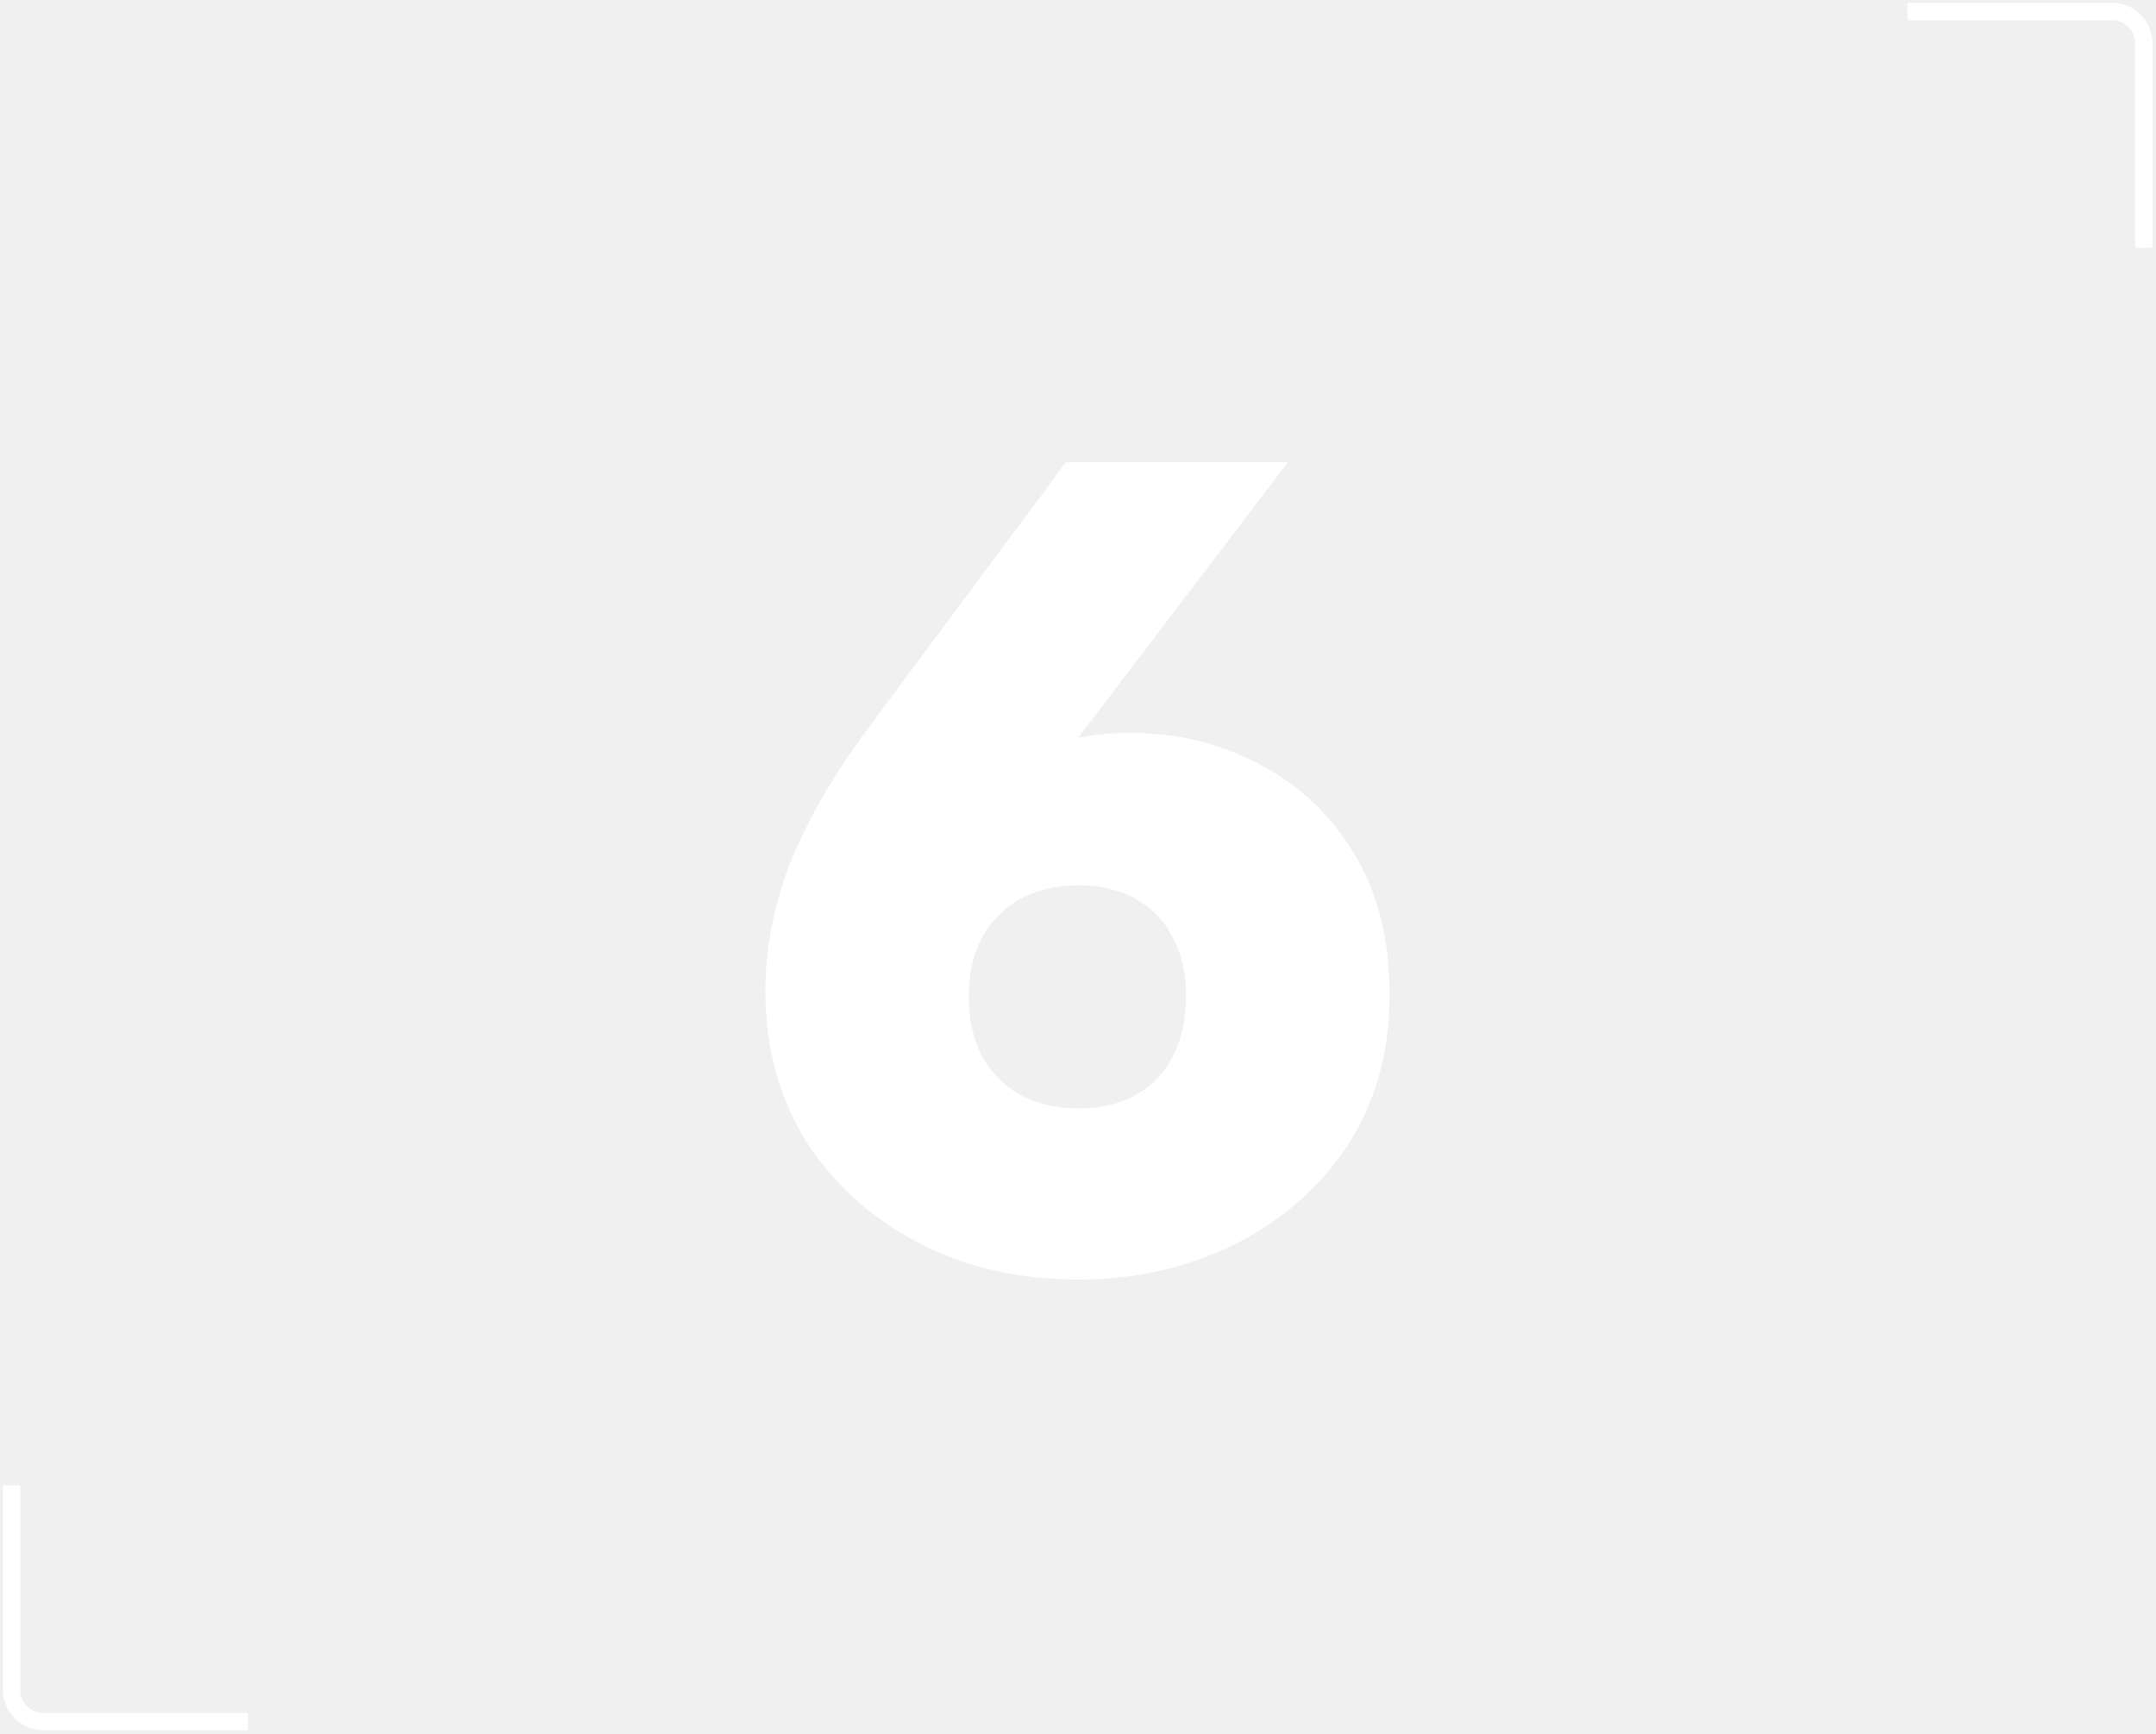
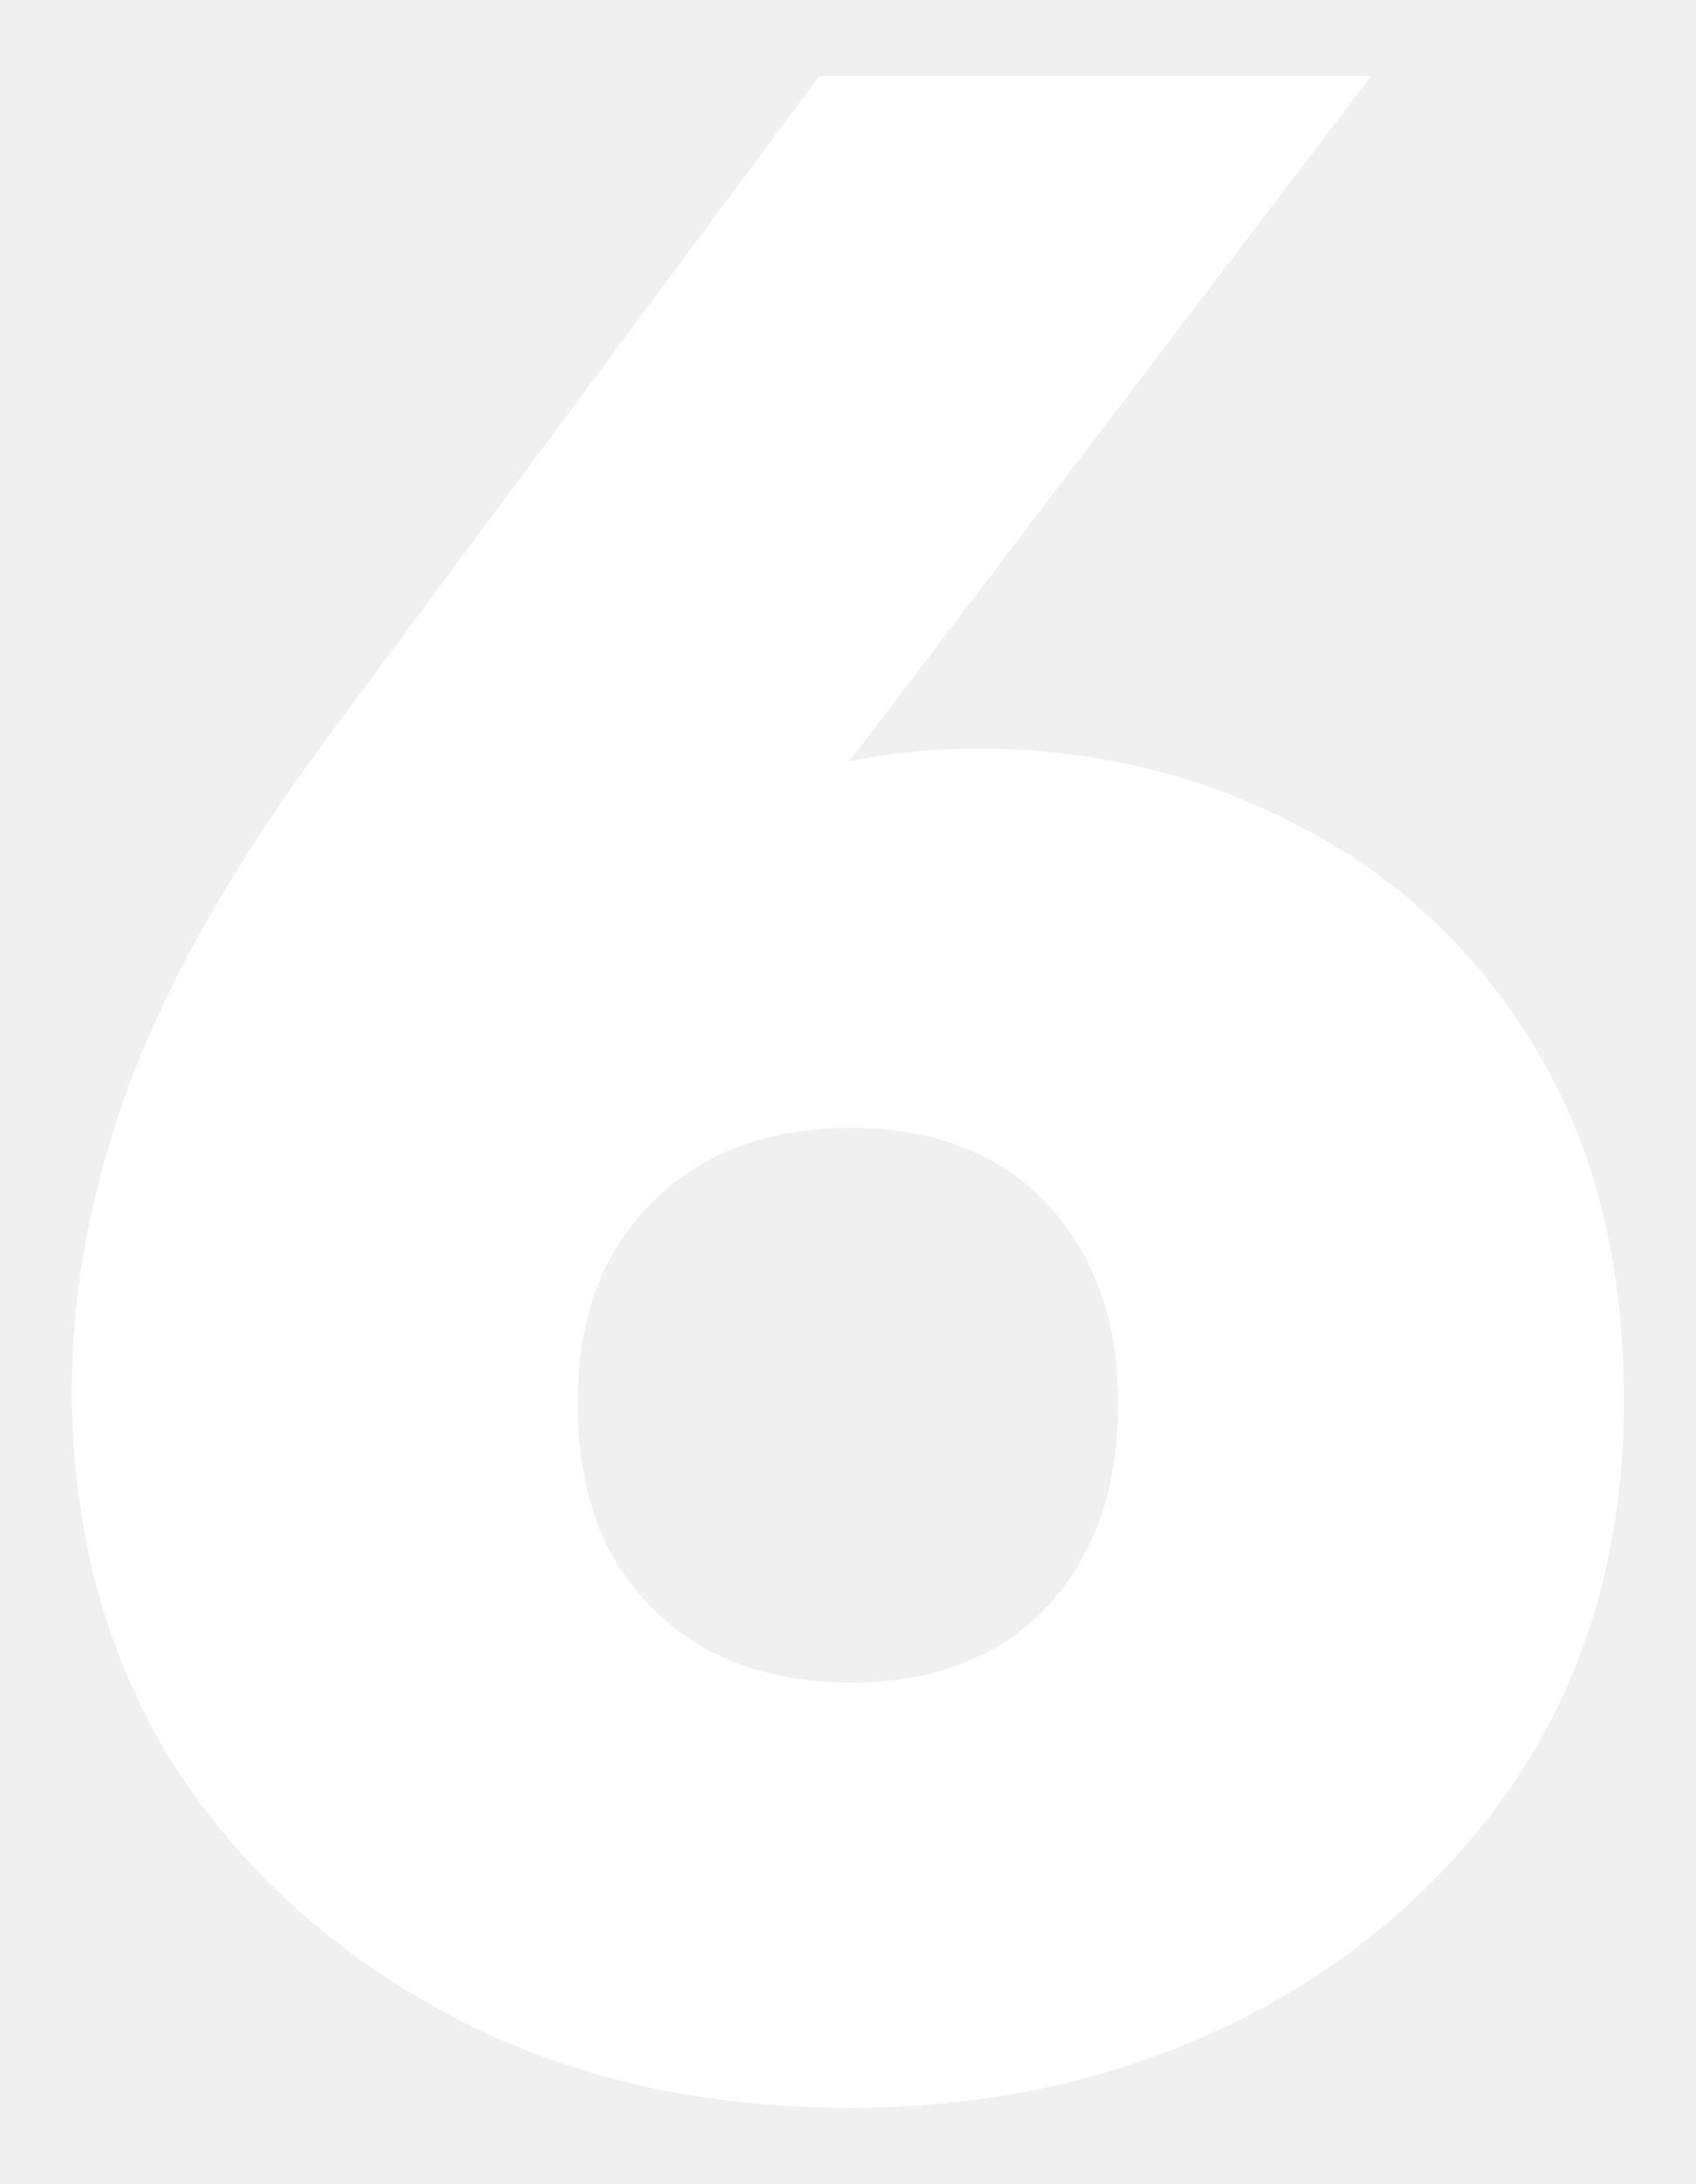
- <svg xmlns="http://www.w3.org/2000/svg" width="373" height="300" viewBox="0 0 373 300" fill="none">
-   <path d="M186.6 221.4C176.2 221.4 166.933 219.267 158.8 215C150.667 210.733 144.2 204.867 139.4 197.4C134.733 189.8 132.4 181.133 132.4 171.4C132.4 164.333 133.8 157.067 136.6 149.6C139.533 142.133 144.067 134.267 150.2 126L184.4 80H222.8L182 133.6L154.4 166.2C156.267 153.533 160.933 143.8 168.4 137C175.867 130.2 184.867 126.8 195.4 126.8C203.533 126.8 211 128.6 217.8 132.2C224.6 135.667 230.067 140.8 234.2 147.6C238.333 154.267 240.4 162.467 240.4 172.2C240.4 182.2 237.933 190.933 233 198.4C228.067 205.733 221.533 211.4 213.4 215.4C205.267 219.4 196.333 221.4 186.6 221.4ZM167.6 172.4C167.6 176.267 168.333 179.667 169.8 182.6C171.4 185.533 173.6 187.8 176.4 189.4C179.333 191 182.733 191.8 186.6 191.8C190.467 191.8 193.8 191 196.6 189.4C199.4 187.8 201.533 185.533 203 182.6C204.467 179.667 205.2 176.267 205.2 172.4C205.2 168.533 204.467 165.2 203 162.4C201.533 159.467 199.4 157.2 196.6 155.6C193.8 154 190.467 153.2 186.6 153.2C182.733 153.2 179.333 154 176.4 155.6C173.6 157.2 171.4 159.467 169.8 162.4C168.333 165.2 167.6 168.533 167.6 172.4Z" fill="white" />
-   <path d="M42.89 297.89L7.48 297.89C6.027 297.89 4.633 297.313 3.605 296.285C2.577 295.257 2 293.863 2 292.41L2 257" stroke="white" stroke-width="3" stroke-miterlimit="10" />
-   <path d="M330 2L365.41 2C366.129 1.999 366.842 2.139 367.506 2.414C368.171 2.688 368.775 3.091 369.284 3.599C369.793 4.107 370.197 4.71 370.473 5.374C370.748 6.039 370.89 6.751 370.89 7.47L370.89 42.89" stroke="white" stroke-width="3" stroke-miterlimit="10" />
+ <svg xmlns="http://www.w3.org/2000/svg" version="1.1" id="Capa_1" x="0px" y="0px" viewBox="0 0 118 152" style="enable-background:new 0 0 118 152;" xml:space="preserve">
+   <style type="text/css">
+ 	.st0{fill:#FFFFFF;}
+ </style>
+   <path class="st0" d="M59.2,146.7c-10.4,0-19.7-2.1-27.8-6.4S16.8,130.2,12,122.7c-4.7-7.6-7-16.3-7-26c0-7.1,1.4-14.3,4.2-21.8  c2.9-7.5,7.5-15.3,13.6-23.6L57,5.3h38.4L54.6,58.9L27,91.5c1.9-12.7,6.5-22.4,14-29.2c7.5-6.8,16.5-10.2,27-10.2  c8.1,0,15.6,1.8,22.4,5.4c6.8,3.5,12.3,8.6,16.4,15.4c4.1,6.7,6.2,14.9,6.2,24.6c0,10-2.5,18.7-7.4,26.2c-4.9,7.3-11.5,13-19.6,17  C77.9,144.7,68.9,146.7,59.2,146.7z M40.2,97.7c0,3.9,0.7,7.3,2.2,10.2c1.6,2.9,3.8,5.2,6.6,6.8c2.9,1.6,6.3,2.4,10.2,2.4  c3.9,0,7.2-0.8,10-2.4c2.8-1.6,4.9-3.9,6.4-6.8s2.2-6.3,2.2-10.2c0-3.9-0.7-7.2-2.2-10c-1.5-2.9-3.6-5.2-6.4-6.8  c-2.8-1.6-6.1-2.4-10-2.4c-3.9,0-7.3,0.8-10.2,2.4c-2.8,1.6-5,3.9-6.6,6.8C40.9,90.5,40.2,93.8,40.2,97.7z" />
</svg>
